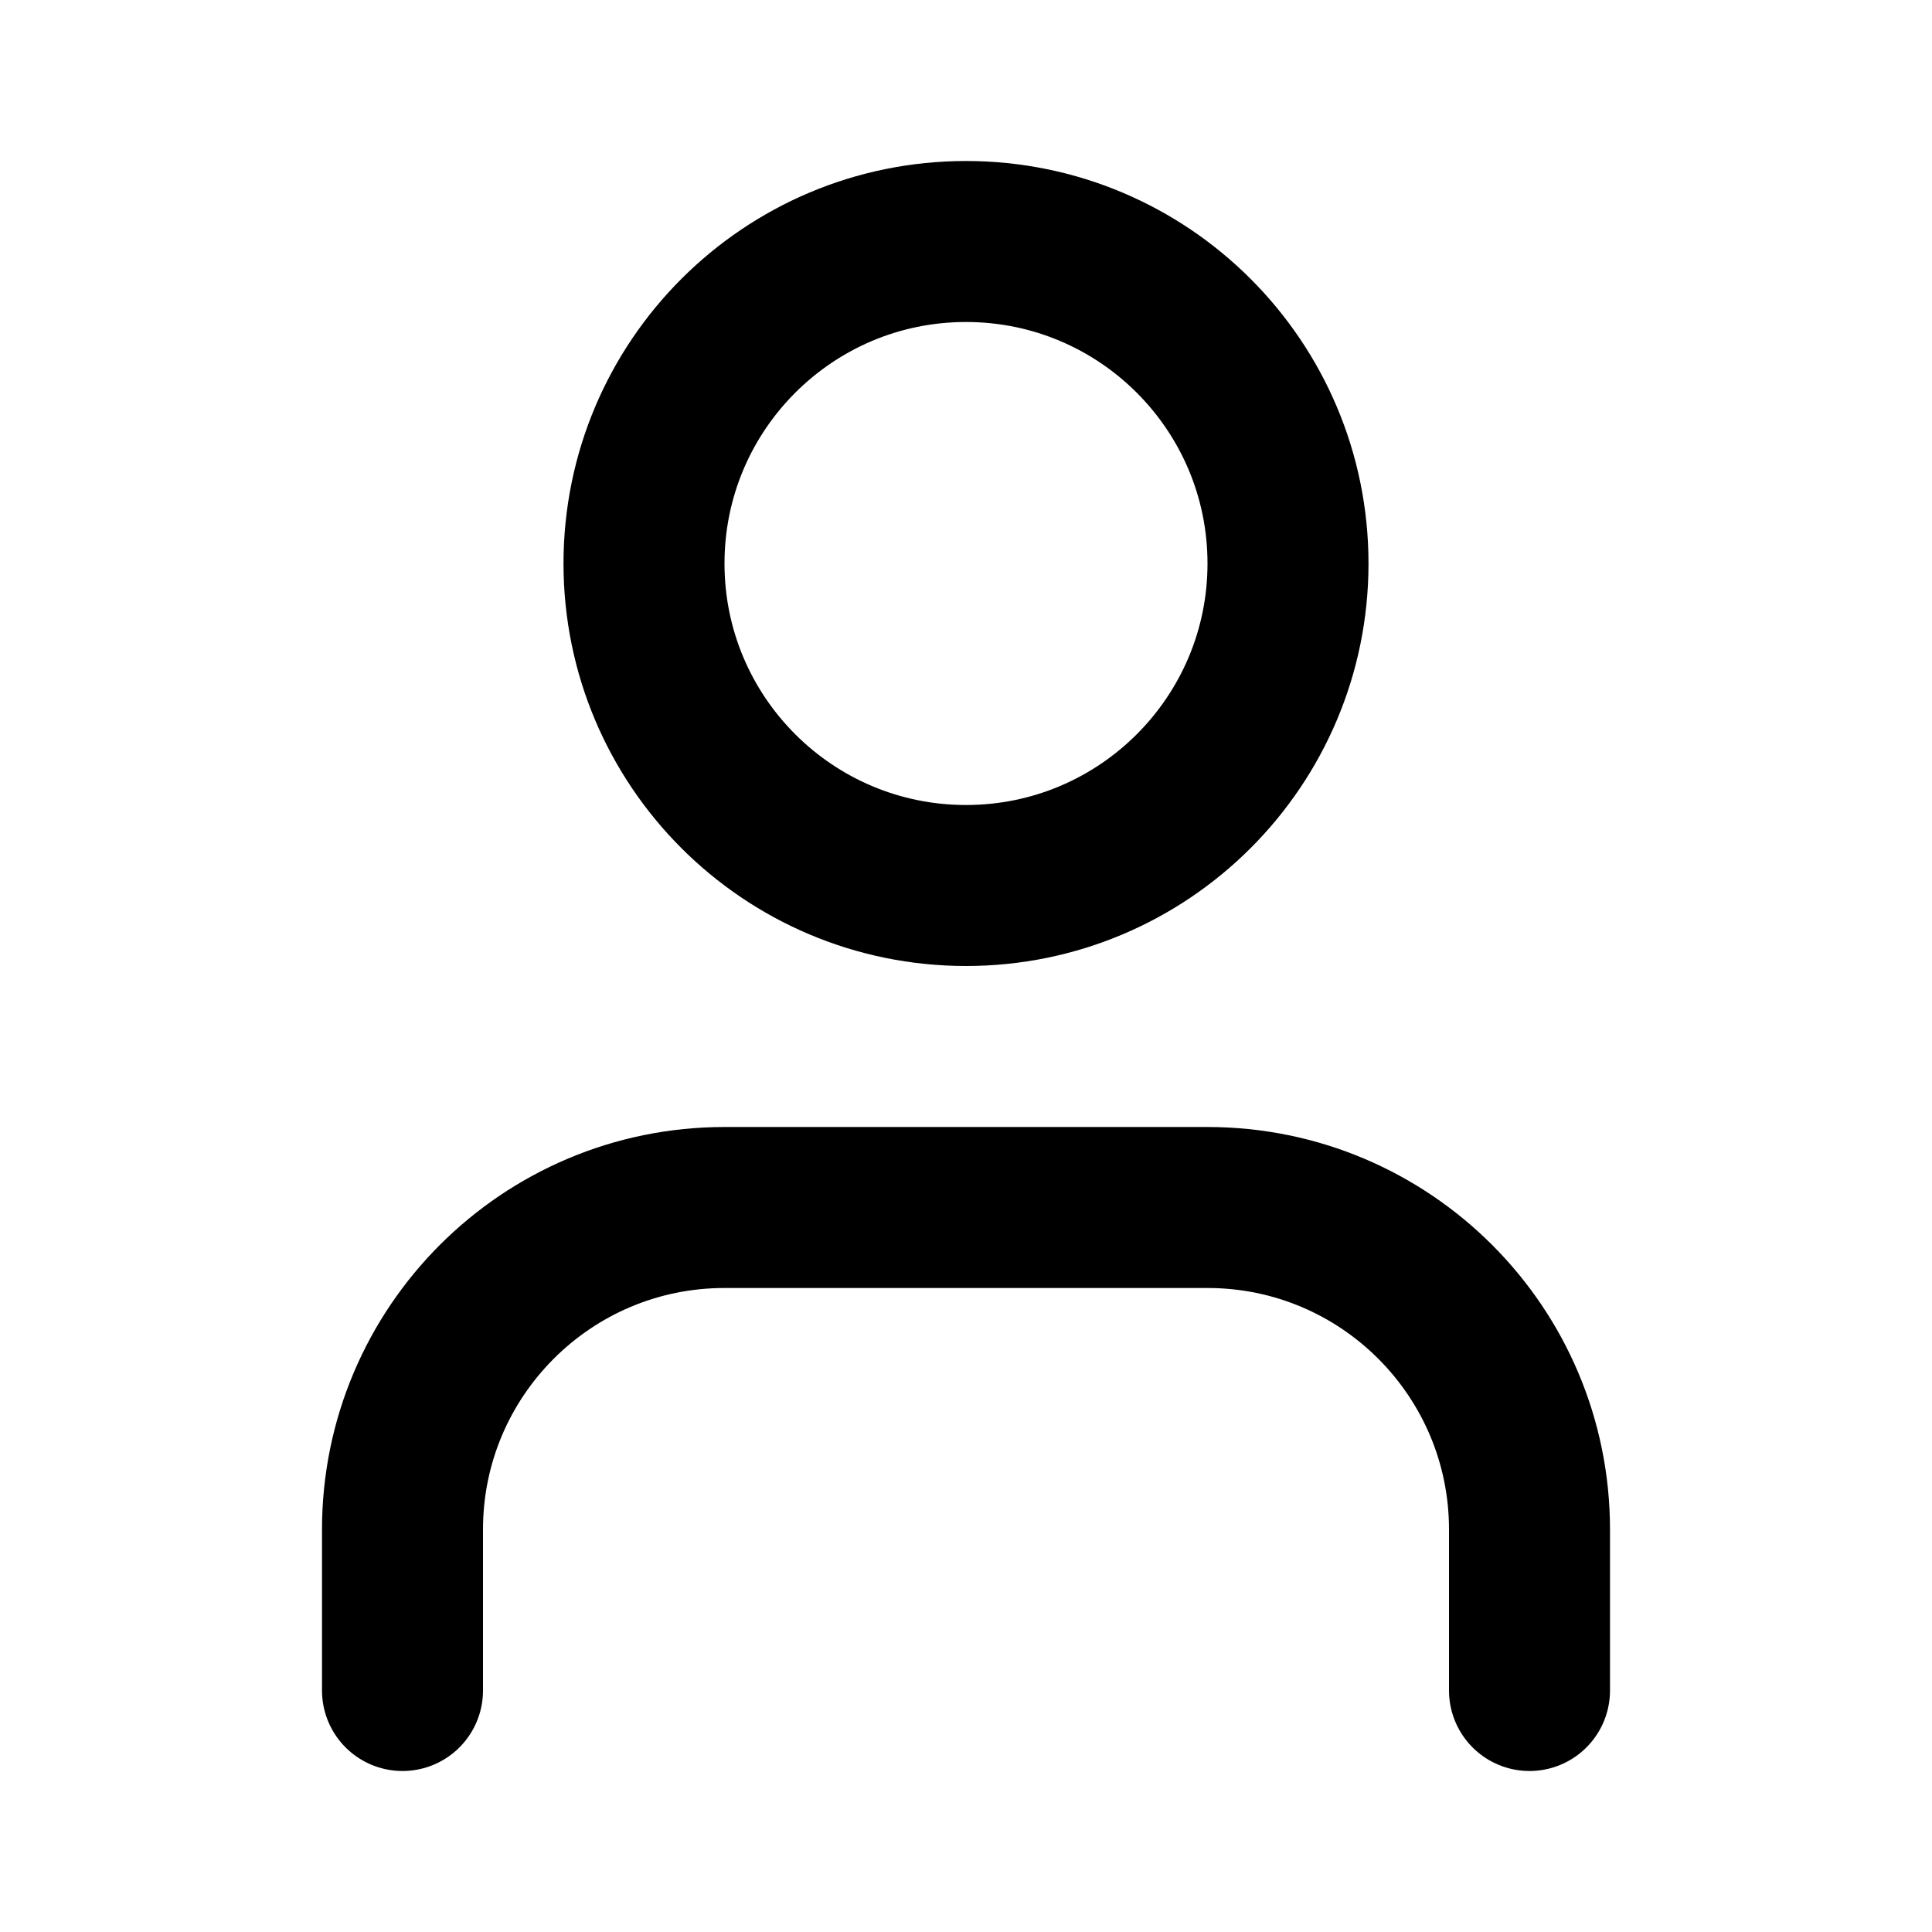
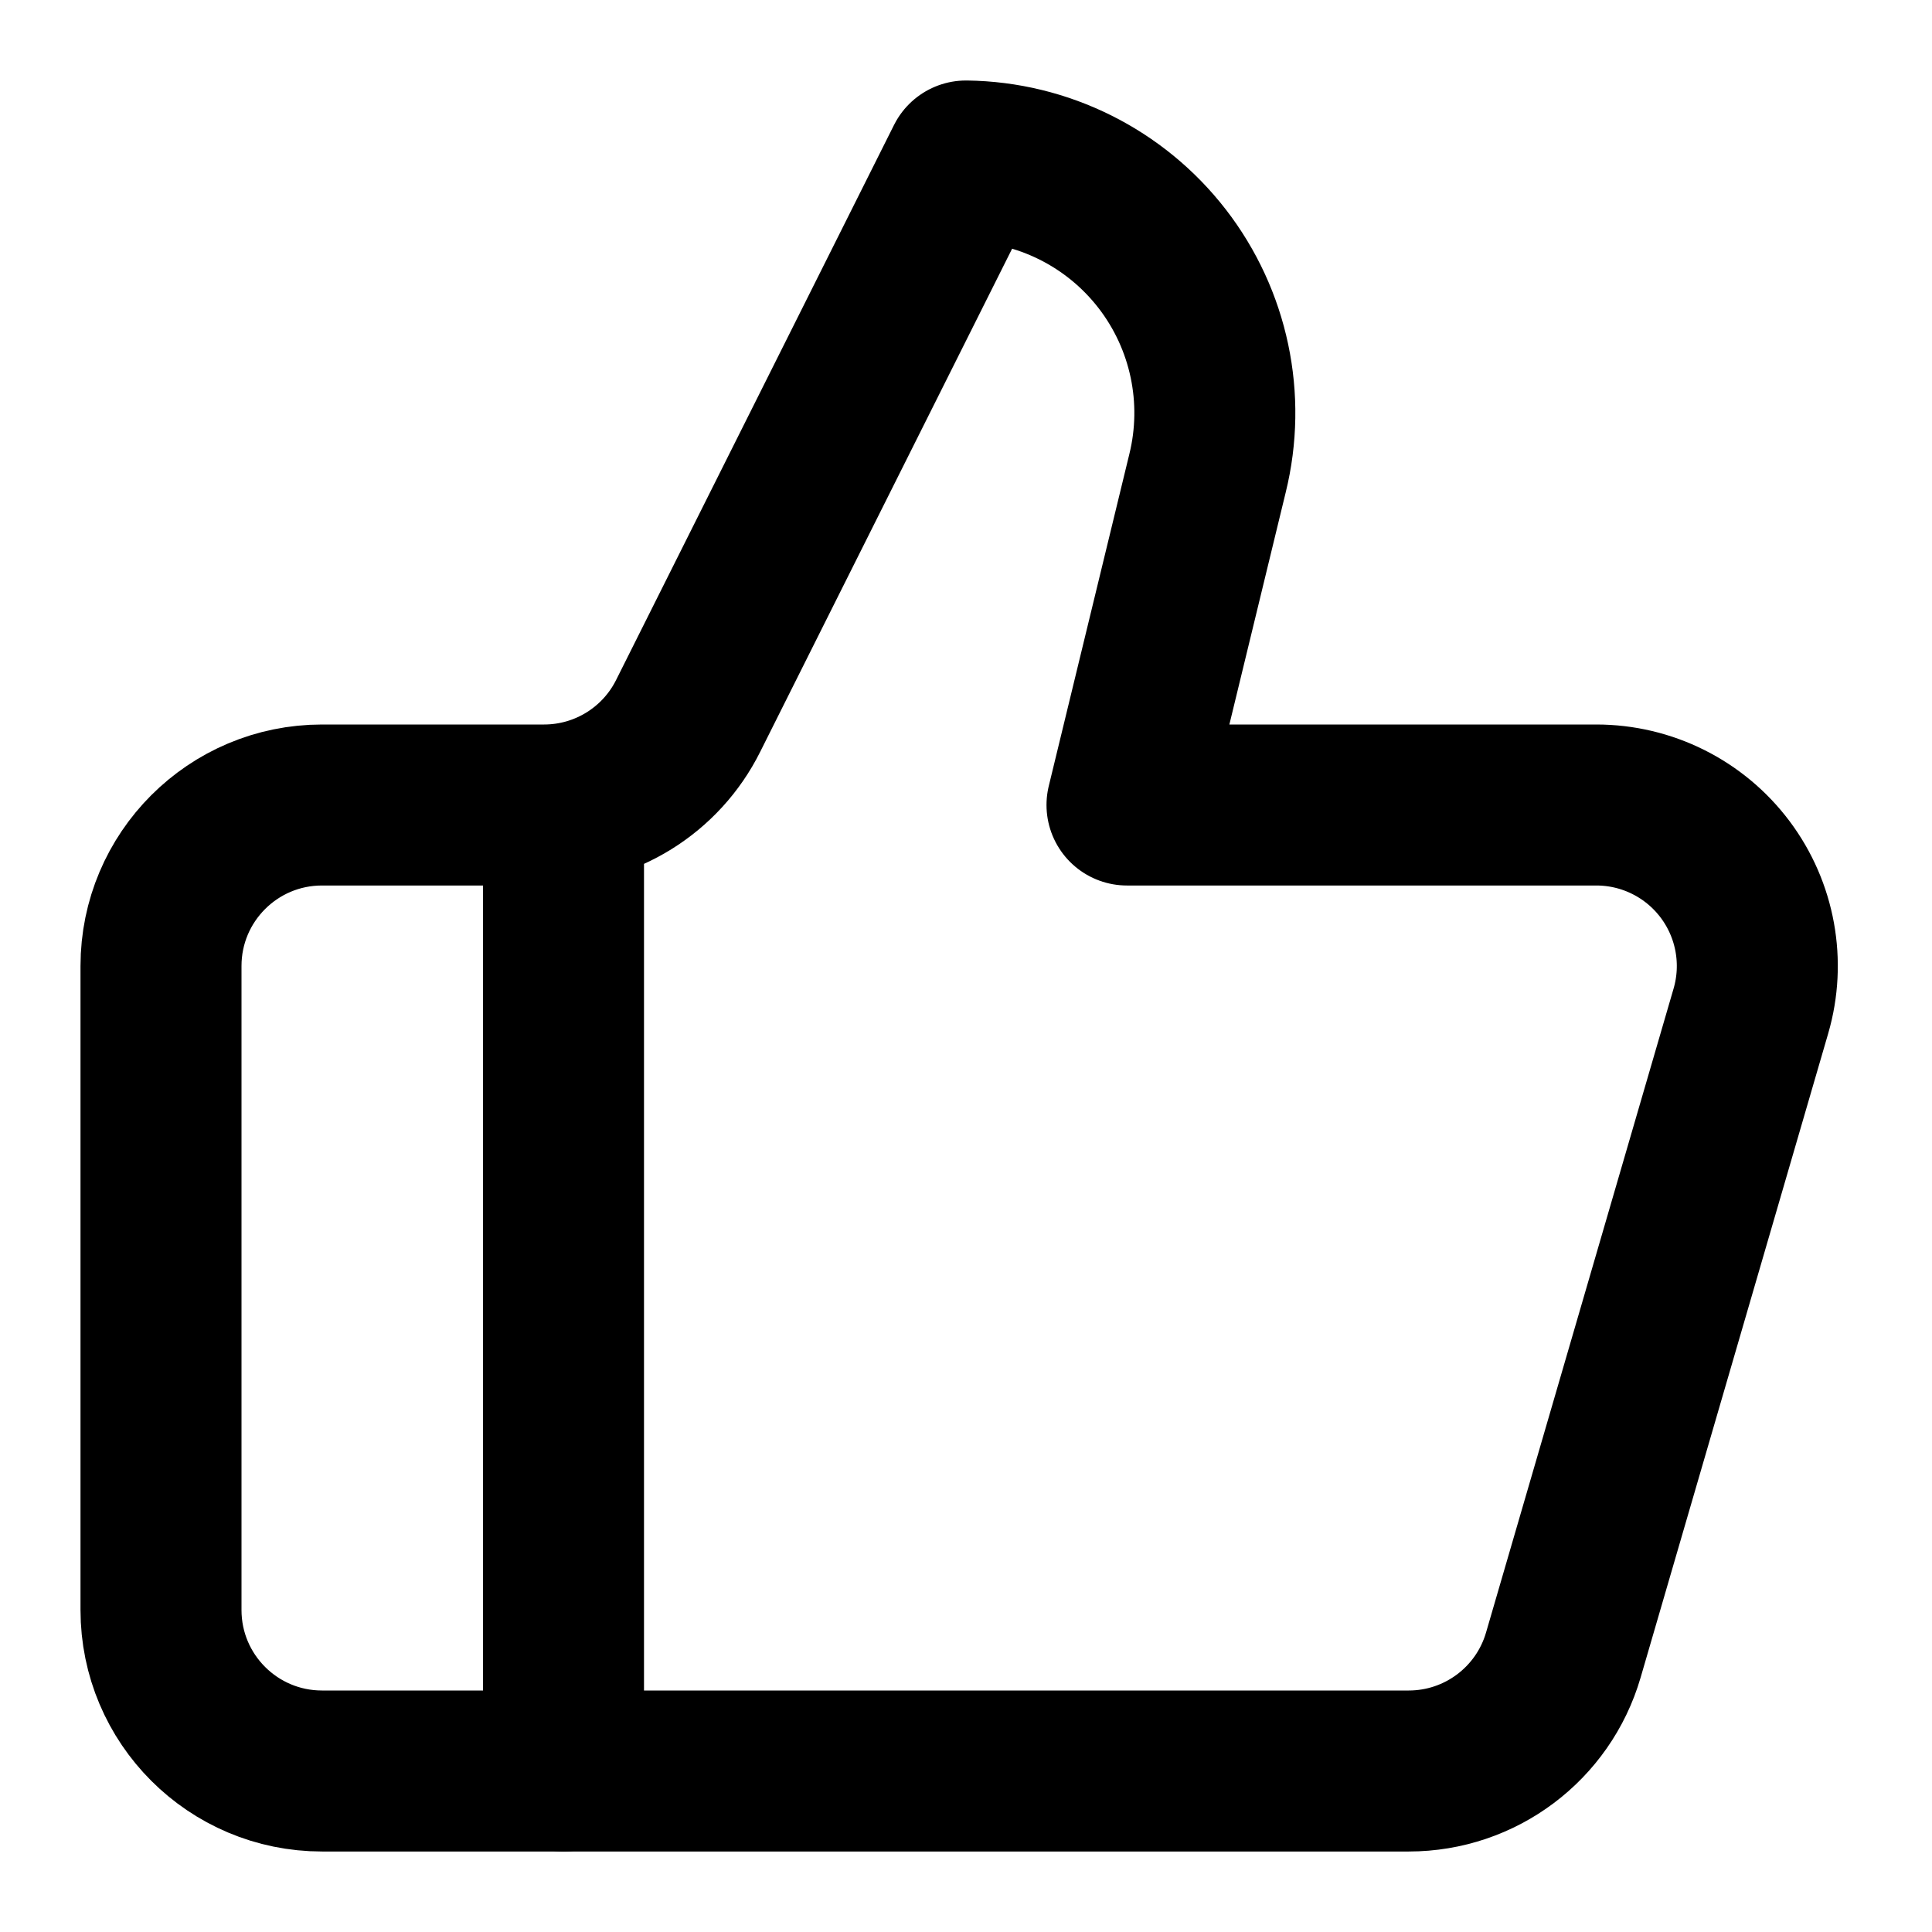
- <svg xmlns="http://www.w3.org/2000/svg" class="lucide lucide-user" width="24" height="24" viewBox="0 0 24 24" fill="none" stroke="currentColor" stroke-width="2" stroke-linecap="round" stroke-linejoin="round">
-   <path d="M19 21v-2a4 4 0 0 0-4-4H9a4 4 0 0 0-4 4v2" />
-   <circle cx="12" cy="7" r="4" />
+ <svg xmlns="http://www.w3.org/2000/svg" class="lucide lucide-thumbs-up" width="24" height="24" viewBox="0 0 24 24" fill="none" stroke="currentColor" stroke-width="2" stroke-linecap="round" stroke-linejoin="round">
+   <path d="M15 5.88 14 10h5.83a2 2 0 0 1 1.92 2.56l-2.33 8A2 2 0 0 1 17.5 22H4a2 2 0 0 1-2-2v-8a2 2 0 0 1 2-2h2.76a2 2 0 0 0 1.79-1.11L12 2a3.13 3.13 0 0 1 3 3.88Z" />
+   <path d="M7 10v12" />
</svg>
